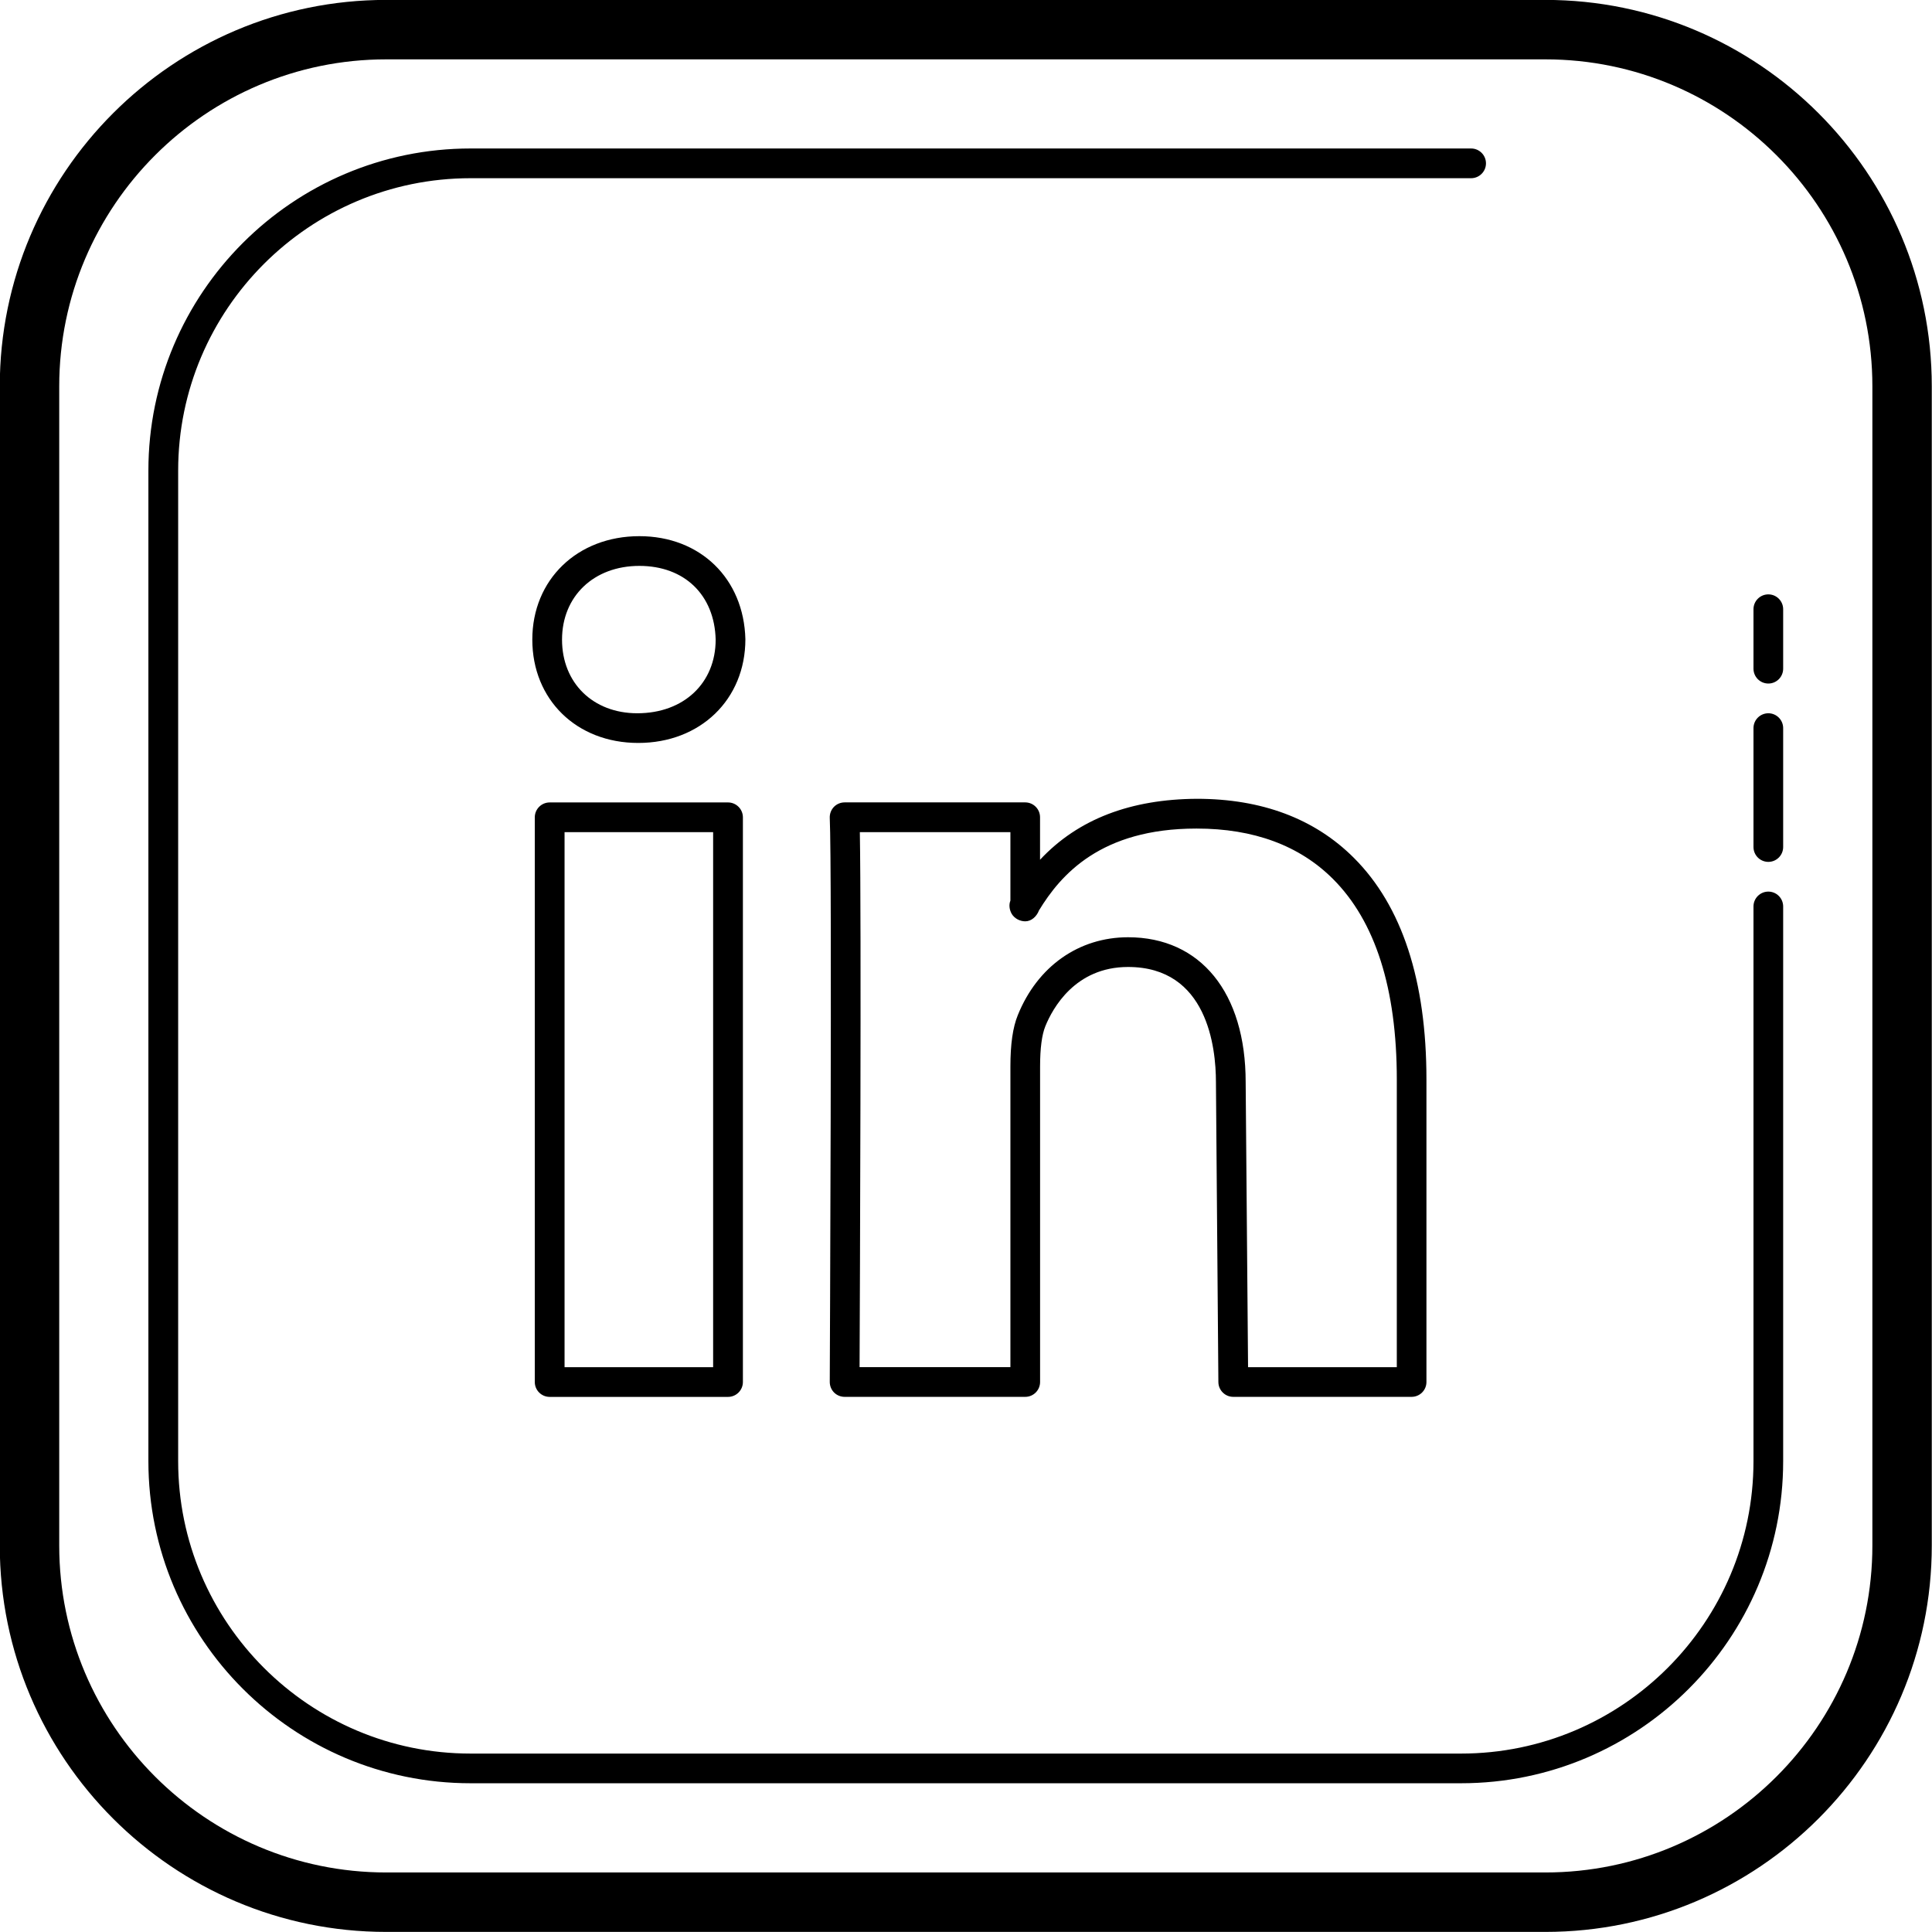
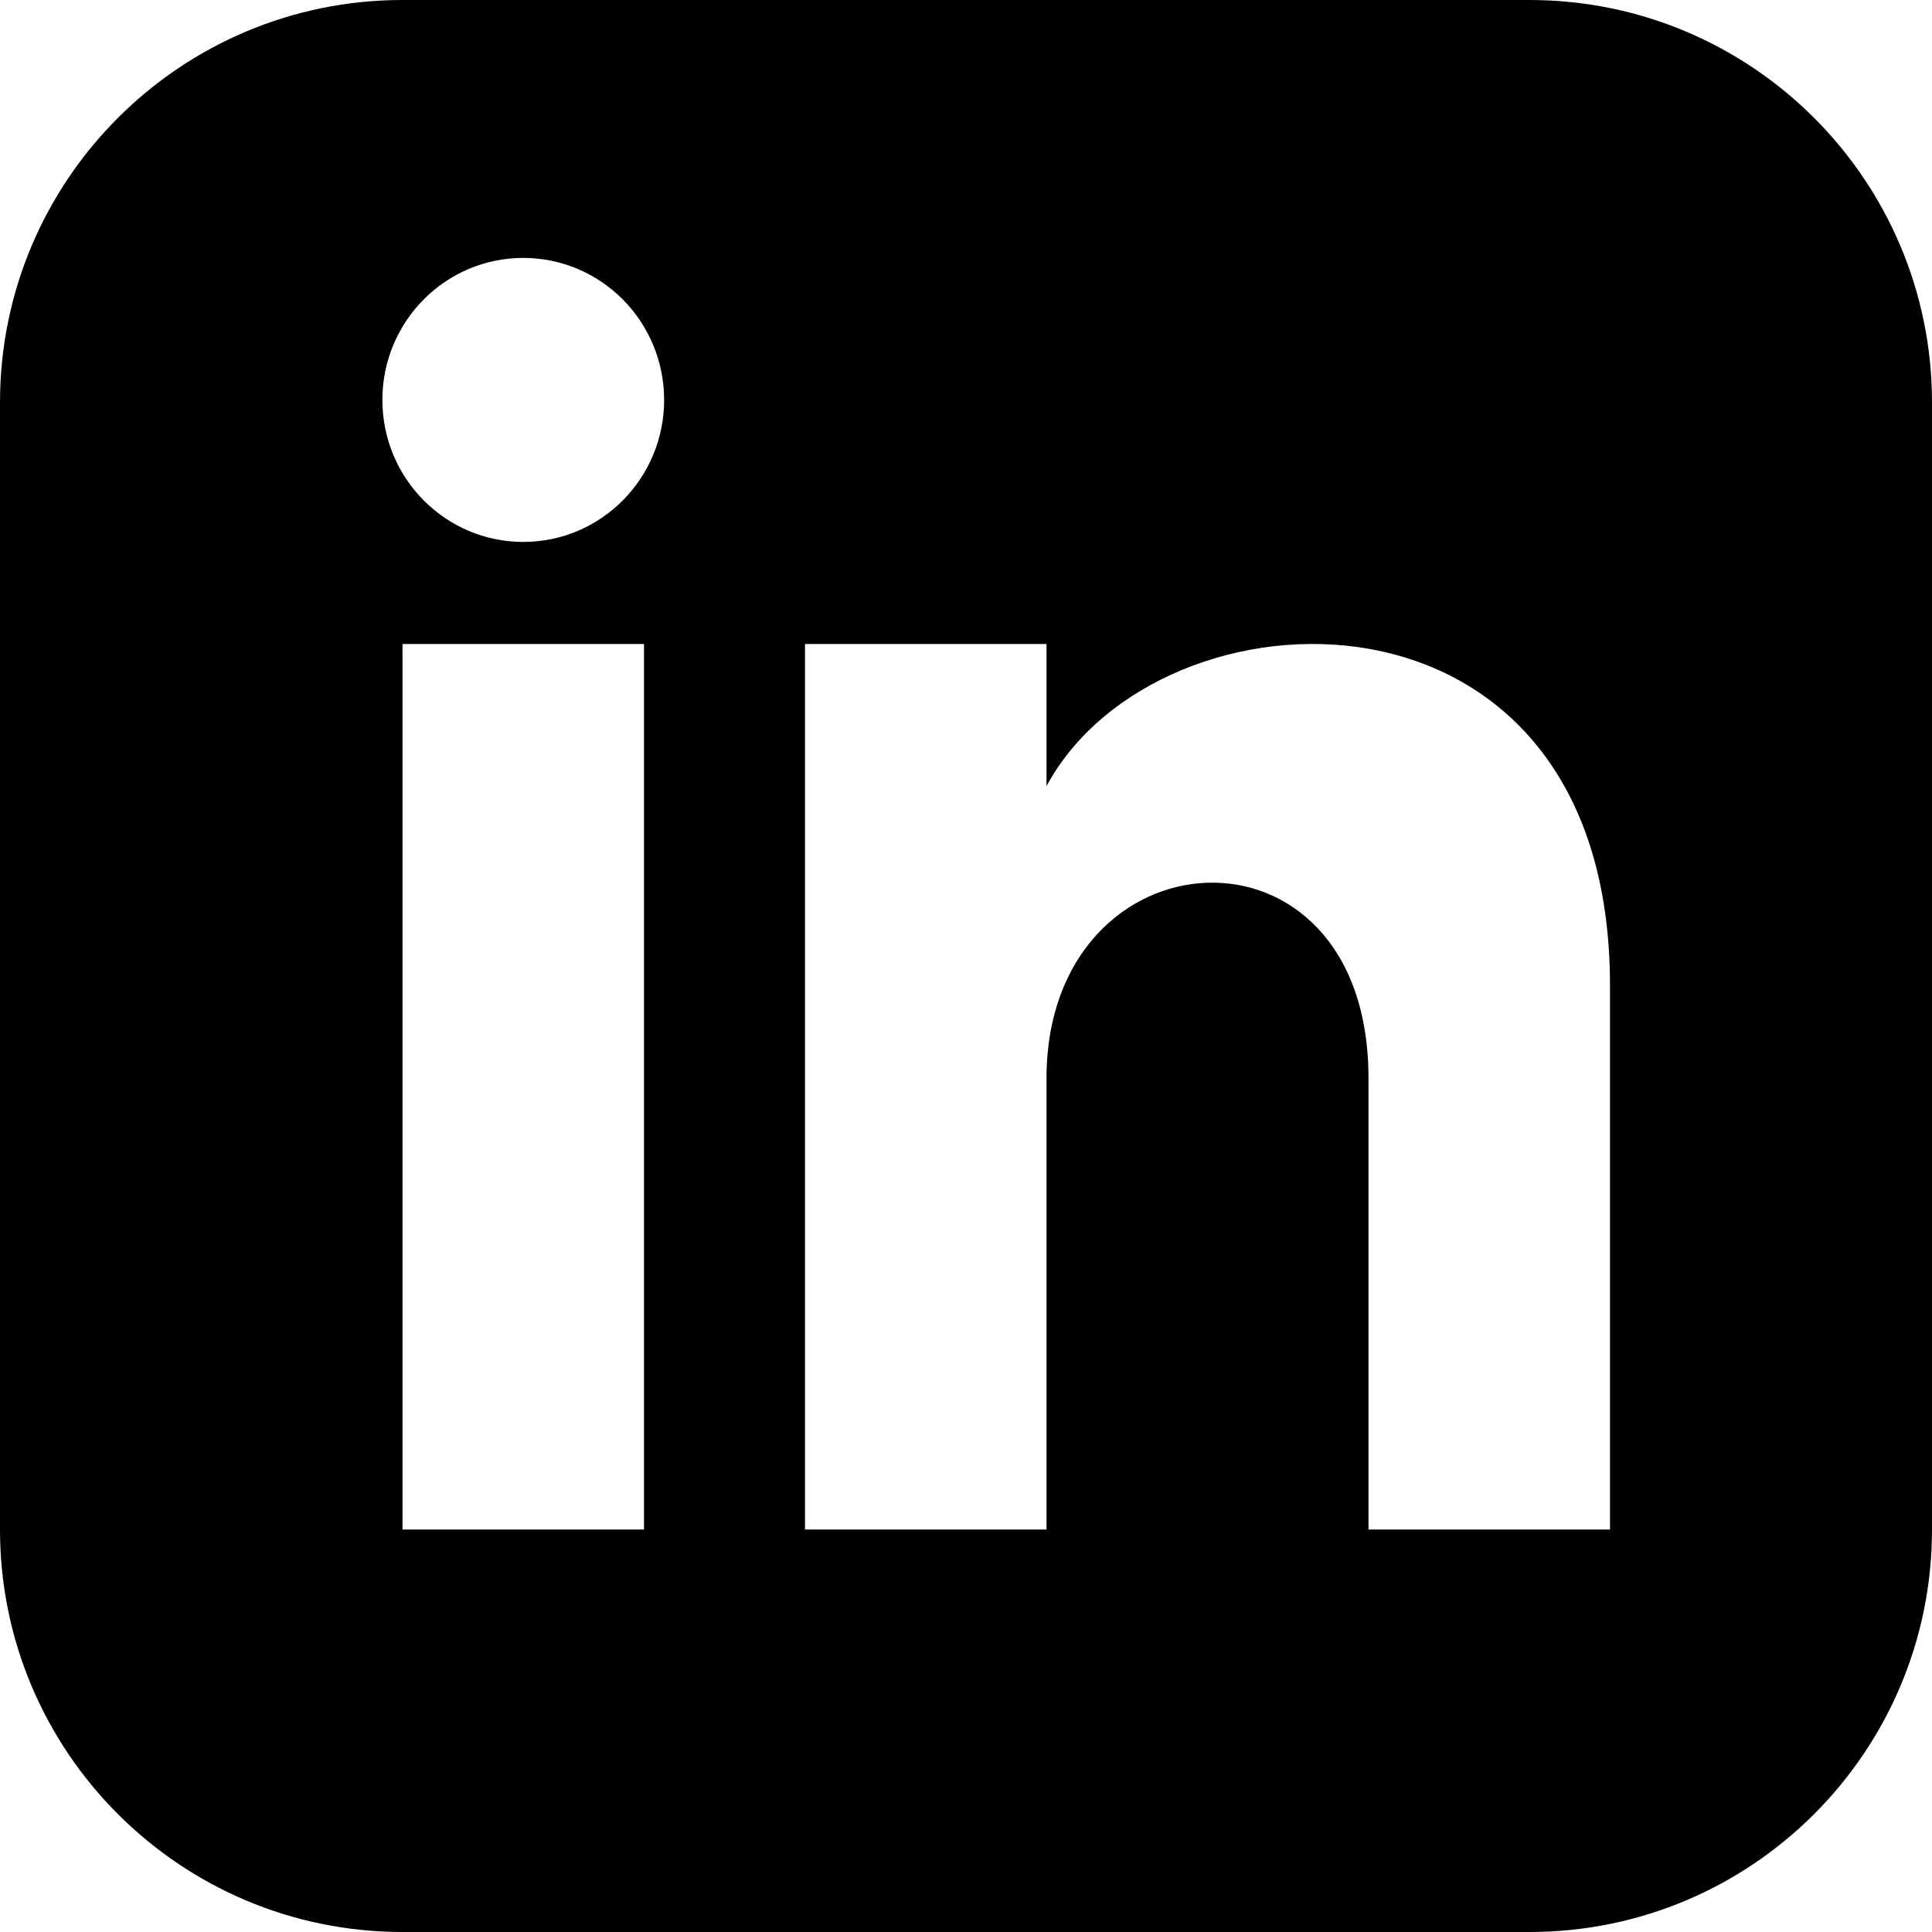
- <svg xmlns="http://www.w3.org/2000/svg" fill="none" viewBox="11.6 11.83 43.55 43.55">
-   <path d="M20.305 11.828C15.503 11.828 11.595 15.736 11.595 20.538V46.668C11.595 51.471 15.503 55.378 20.305 55.378H46.435C51.238 55.378 55.145 51.471 55.145 46.668V20.538C55.145 15.735 51.239 11.828 46.435 11.828H20.305ZM20.305 13.168H46.435C50.499 13.168 53.806 16.475 53.806 20.538V46.668C53.806 50.732 50.499 54.038 46.435 54.038H20.305C16.242 54.038 12.935 50.732 12.935 46.668V20.538C12.935 16.475 16.242 13.168 20.305 13.168ZM22.207 15.177C18.203 15.177 14.945 18.434 14.945 22.438V44.767C14.945 48.771 18.203 52.027 22.207 52.027H44.535C48.539 52.027 51.795 48.771 51.795 44.767V32.263C51.795 32.078 51.645 31.928 51.461 31.928C51.276 31.928 51.126 32.078 51.126 32.263V44.767C51.126 48.401 48.169 51.358 44.535 51.358H22.207C18.573 51.358 15.616 48.401 15.616 44.767V22.438C15.616 18.804 18.573 15.847 22.207 15.847H44.761C44.945 15.847 45.096 15.697 45.096 15.512C45.096 15.327 44.945 15.177 44.761 15.177H22.207ZM26.012 23.916C24.614 23.916 23.599 24.896 23.599 26.247C23.599 27.597 24.593 28.577 25.987 28.577C27.386 28.577 28.402 27.597 28.402 26.239C28.368 24.871 27.384 23.916 26.012 23.916ZM26.012 24.586C27.031 24.586 27.707 25.242 27.732 26.248C27.732 27.225 27.016 27.908 25.965 27.908C24.968 27.908 24.269 27.225 24.269 26.248C24.269 25.27 24.986 24.586 26.012 24.586ZM51.461 25.228C51.276 25.228 51.126 25.378 51.126 25.563V26.903C51.126 27.088 51.276 27.238 51.461 27.238C51.645 27.238 51.795 27.088 51.795 26.903V25.563C51.795 25.378 51.645 25.228 51.461 25.228ZM51.461 27.908C51.276 27.908 51.126 28.058 51.126 28.243V30.923C51.126 31.108 51.276 31.258 51.461 31.258C51.645 31.258 51.795 31.108 51.795 30.923V28.243C51.795 28.058 51.645 27.908 51.461 27.908ZM38.576 29.836C37.102 29.845 35.907 30.285 35.044 31.21V30.252C35.044 30.067 34.894 29.917 34.709 29.917H30.639C30.548 29.917 30.46 29.954 30.396 30.02C30.333 30.087 30.3 30.177 30.304 30.268C30.359 31.44 30.304 42.865 30.304 42.981C30.304 43.071 30.339 43.156 30.401 43.219C30.464 43.282 30.55 43.317 30.638 43.317H34.711C34.895 43.317 35.045 43.167 35.045 42.982V35.871C35.045 35.461 35.085 35.157 35.163 34.964C35.326 34.562 35.833 33.627 37.028 33.627C38.816 33.627 39.009 35.441 39.009 36.223L39.064 42.985C39.066 43.169 39.216 43.317 39.399 43.317H43.419C43.604 43.317 43.754 43.167 43.754 42.982V36.163C43.754 33.932 43.204 32.251 42.118 31.167C41.234 30.284 40.043 29.836 38.576 29.836ZM23.991 29.918C23.805 29.918 23.655 30.069 23.655 30.253V42.983C23.655 43.168 23.805 43.318 23.991 43.318H28.011C28.195 43.318 28.346 43.168 28.346 42.983V30.253C28.346 30.069 28.195 29.918 28.011 29.918H23.991ZM38.566 30.507H38.576C39.859 30.507 40.892 30.889 41.646 31.642C42.601 32.595 43.086 34.116 43.086 36.163V42.648H39.733L39.679 36.222C39.679 34.209 38.664 32.957 37.029 32.957C35.917 32.957 34.987 33.613 34.543 34.712C34.43 34.988 34.376 35.367 34.376 35.871V42.647H30.976C30.984 40.841 31.018 32.617 30.982 30.588H34.376V32.131C34.338 32.226 34.353 32.335 34.404 32.427C34.464 32.532 34.589 32.598 34.711 32.598C34.85 32.598 34.969 32.487 35.019 32.354C35.508 31.55 36.411 30.507 38.566 30.507ZM24.326 30.588H27.675V42.648H24.326V30.588Z" fill="black" />
+ <svg xmlns="http://www.w3.org/2000/svg" width="24" height="24" viewBox="0 0 24 24">
+   <path d="M19 0h-14c-2.761 0-5 2.239-5 5v14c0 2.761 2.239 5 5 5h14c2.762 0 5-2.239 5-5v-14c0-2.761-2.238-5-5-5zm-11 19h-3v-11h3v11zm-1.5-12.268c-.966 0-1.75-.79-1.75-1.764s.784-1.764 1.75-1.764 1.75.79 1.75 1.764-.783 1.764-1.75 1.764zm13.5 12.268h-3v-5.604c0-3.368-4-3.113-4 0v5.604h-3v-11h3v1.765c1.396-2.586 7-2.777 7 2.476v6.759z" />
</svg>
